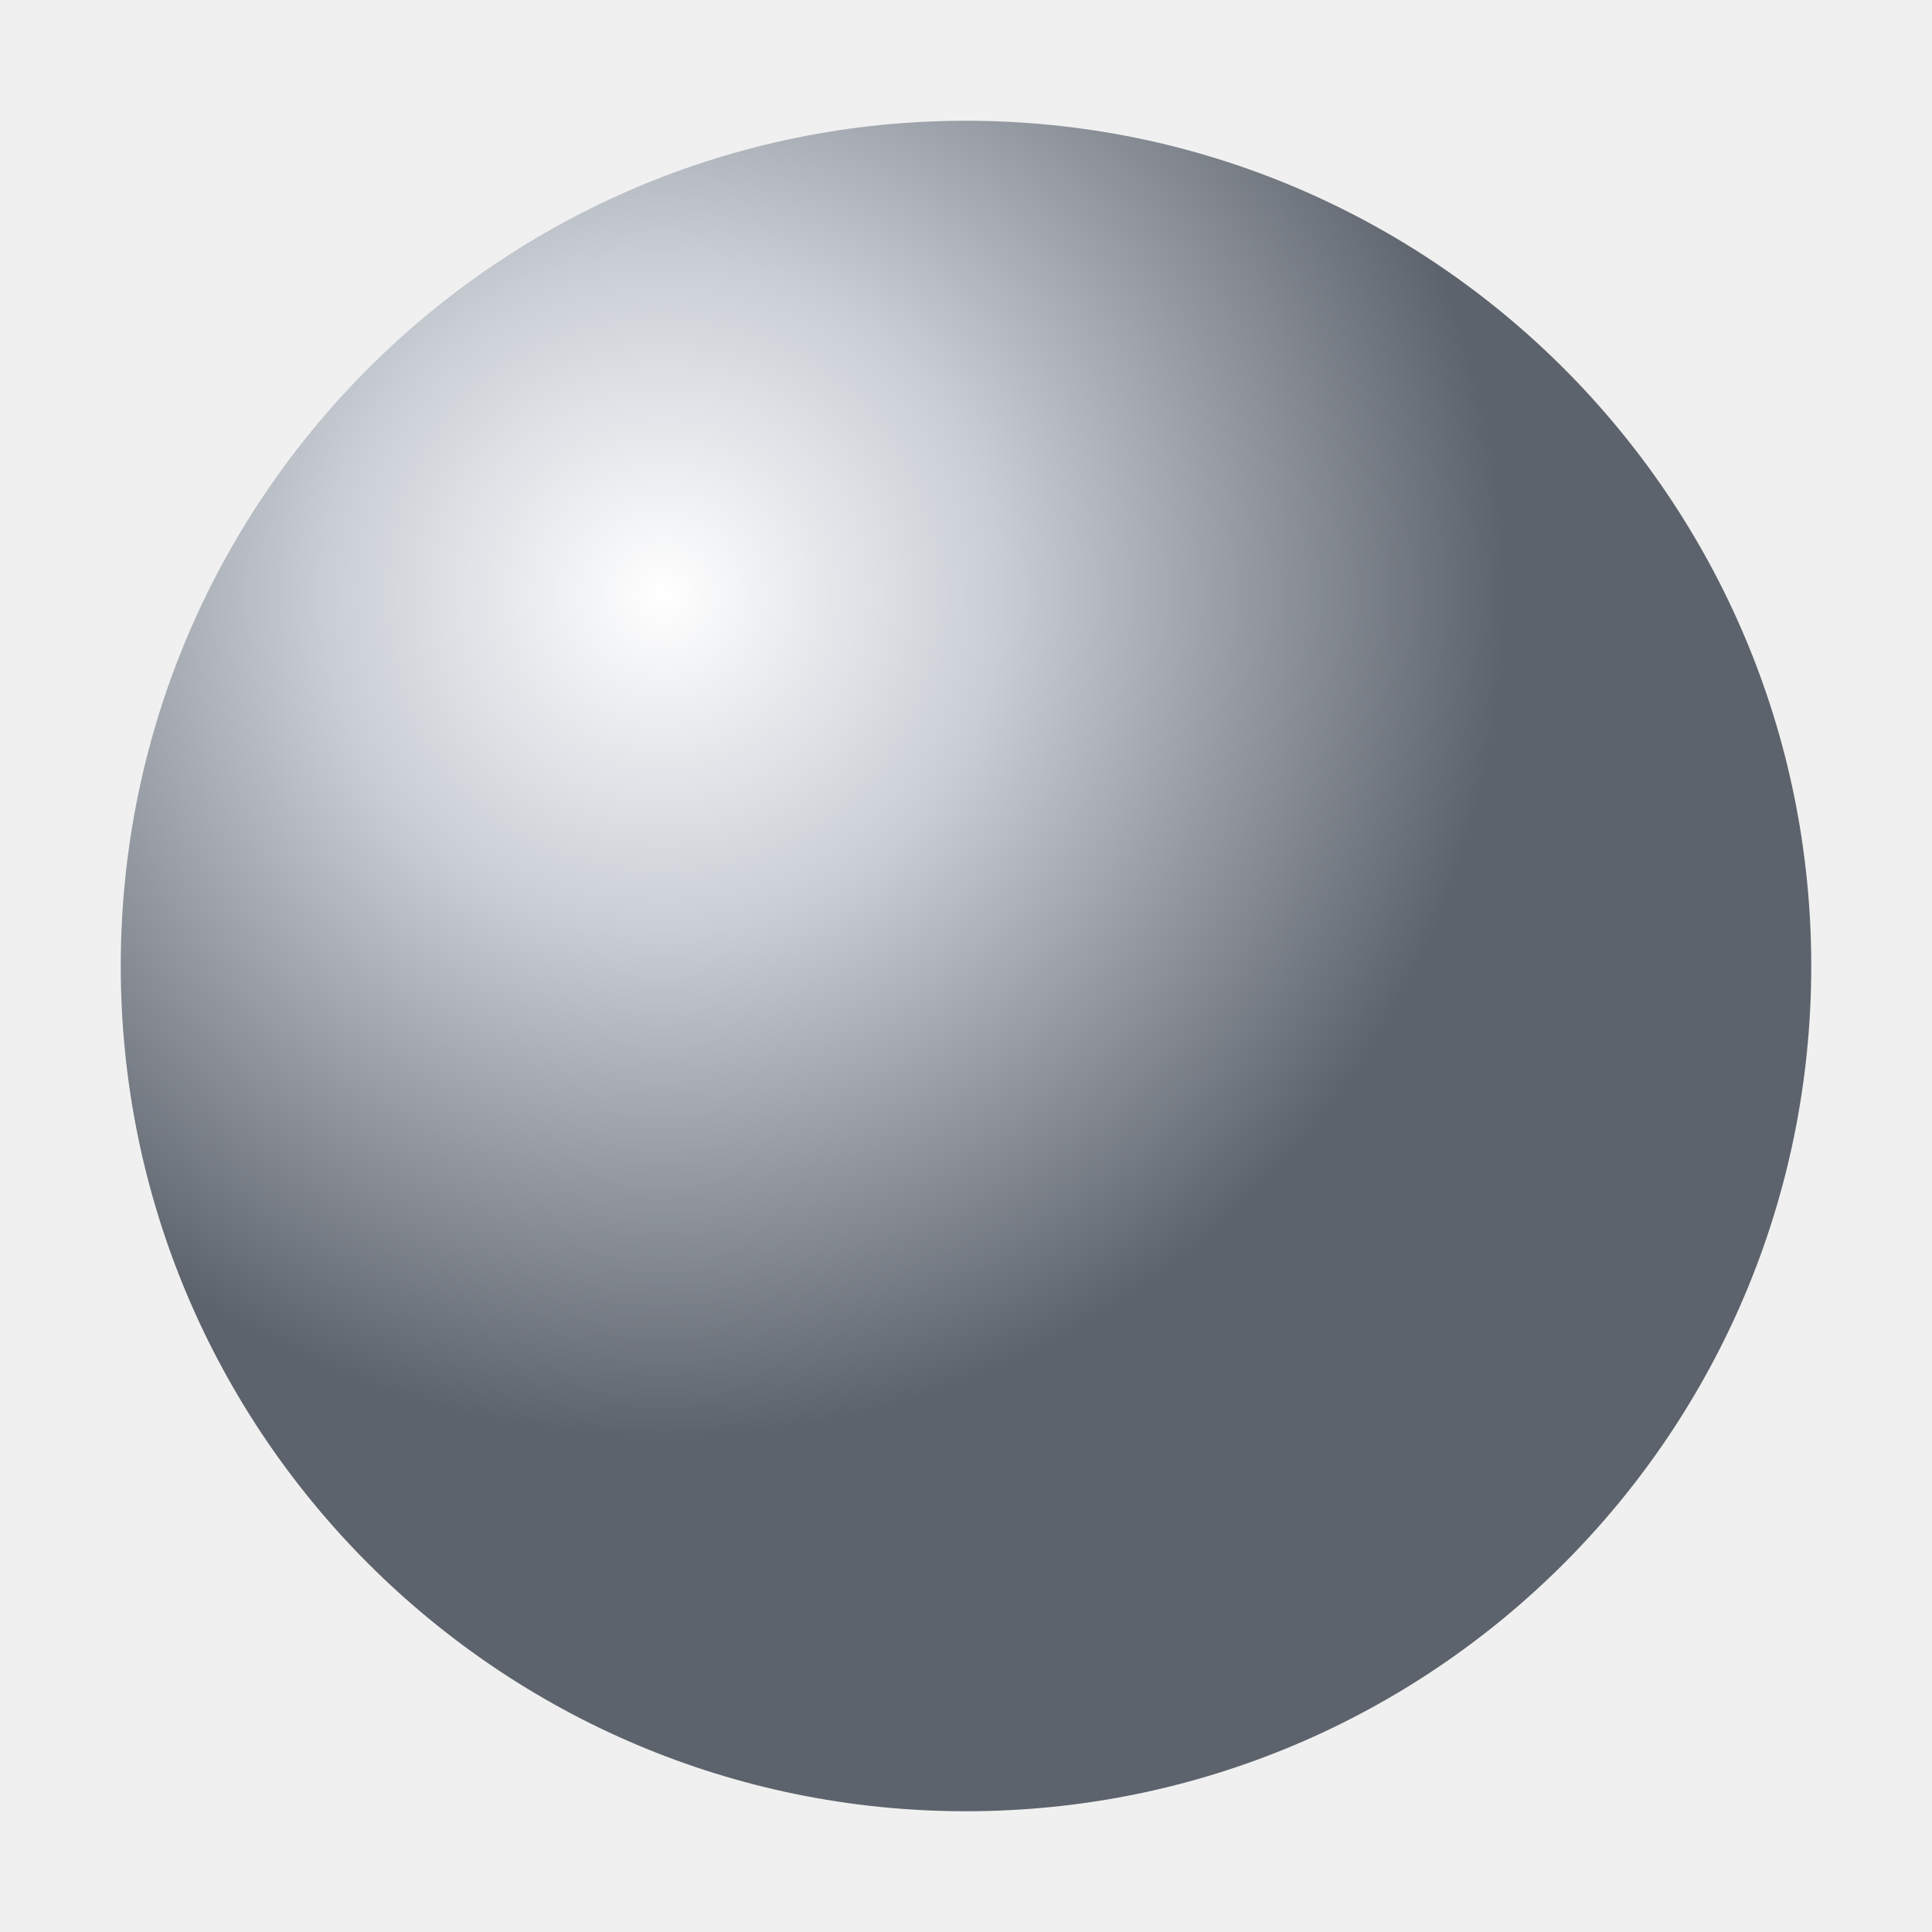
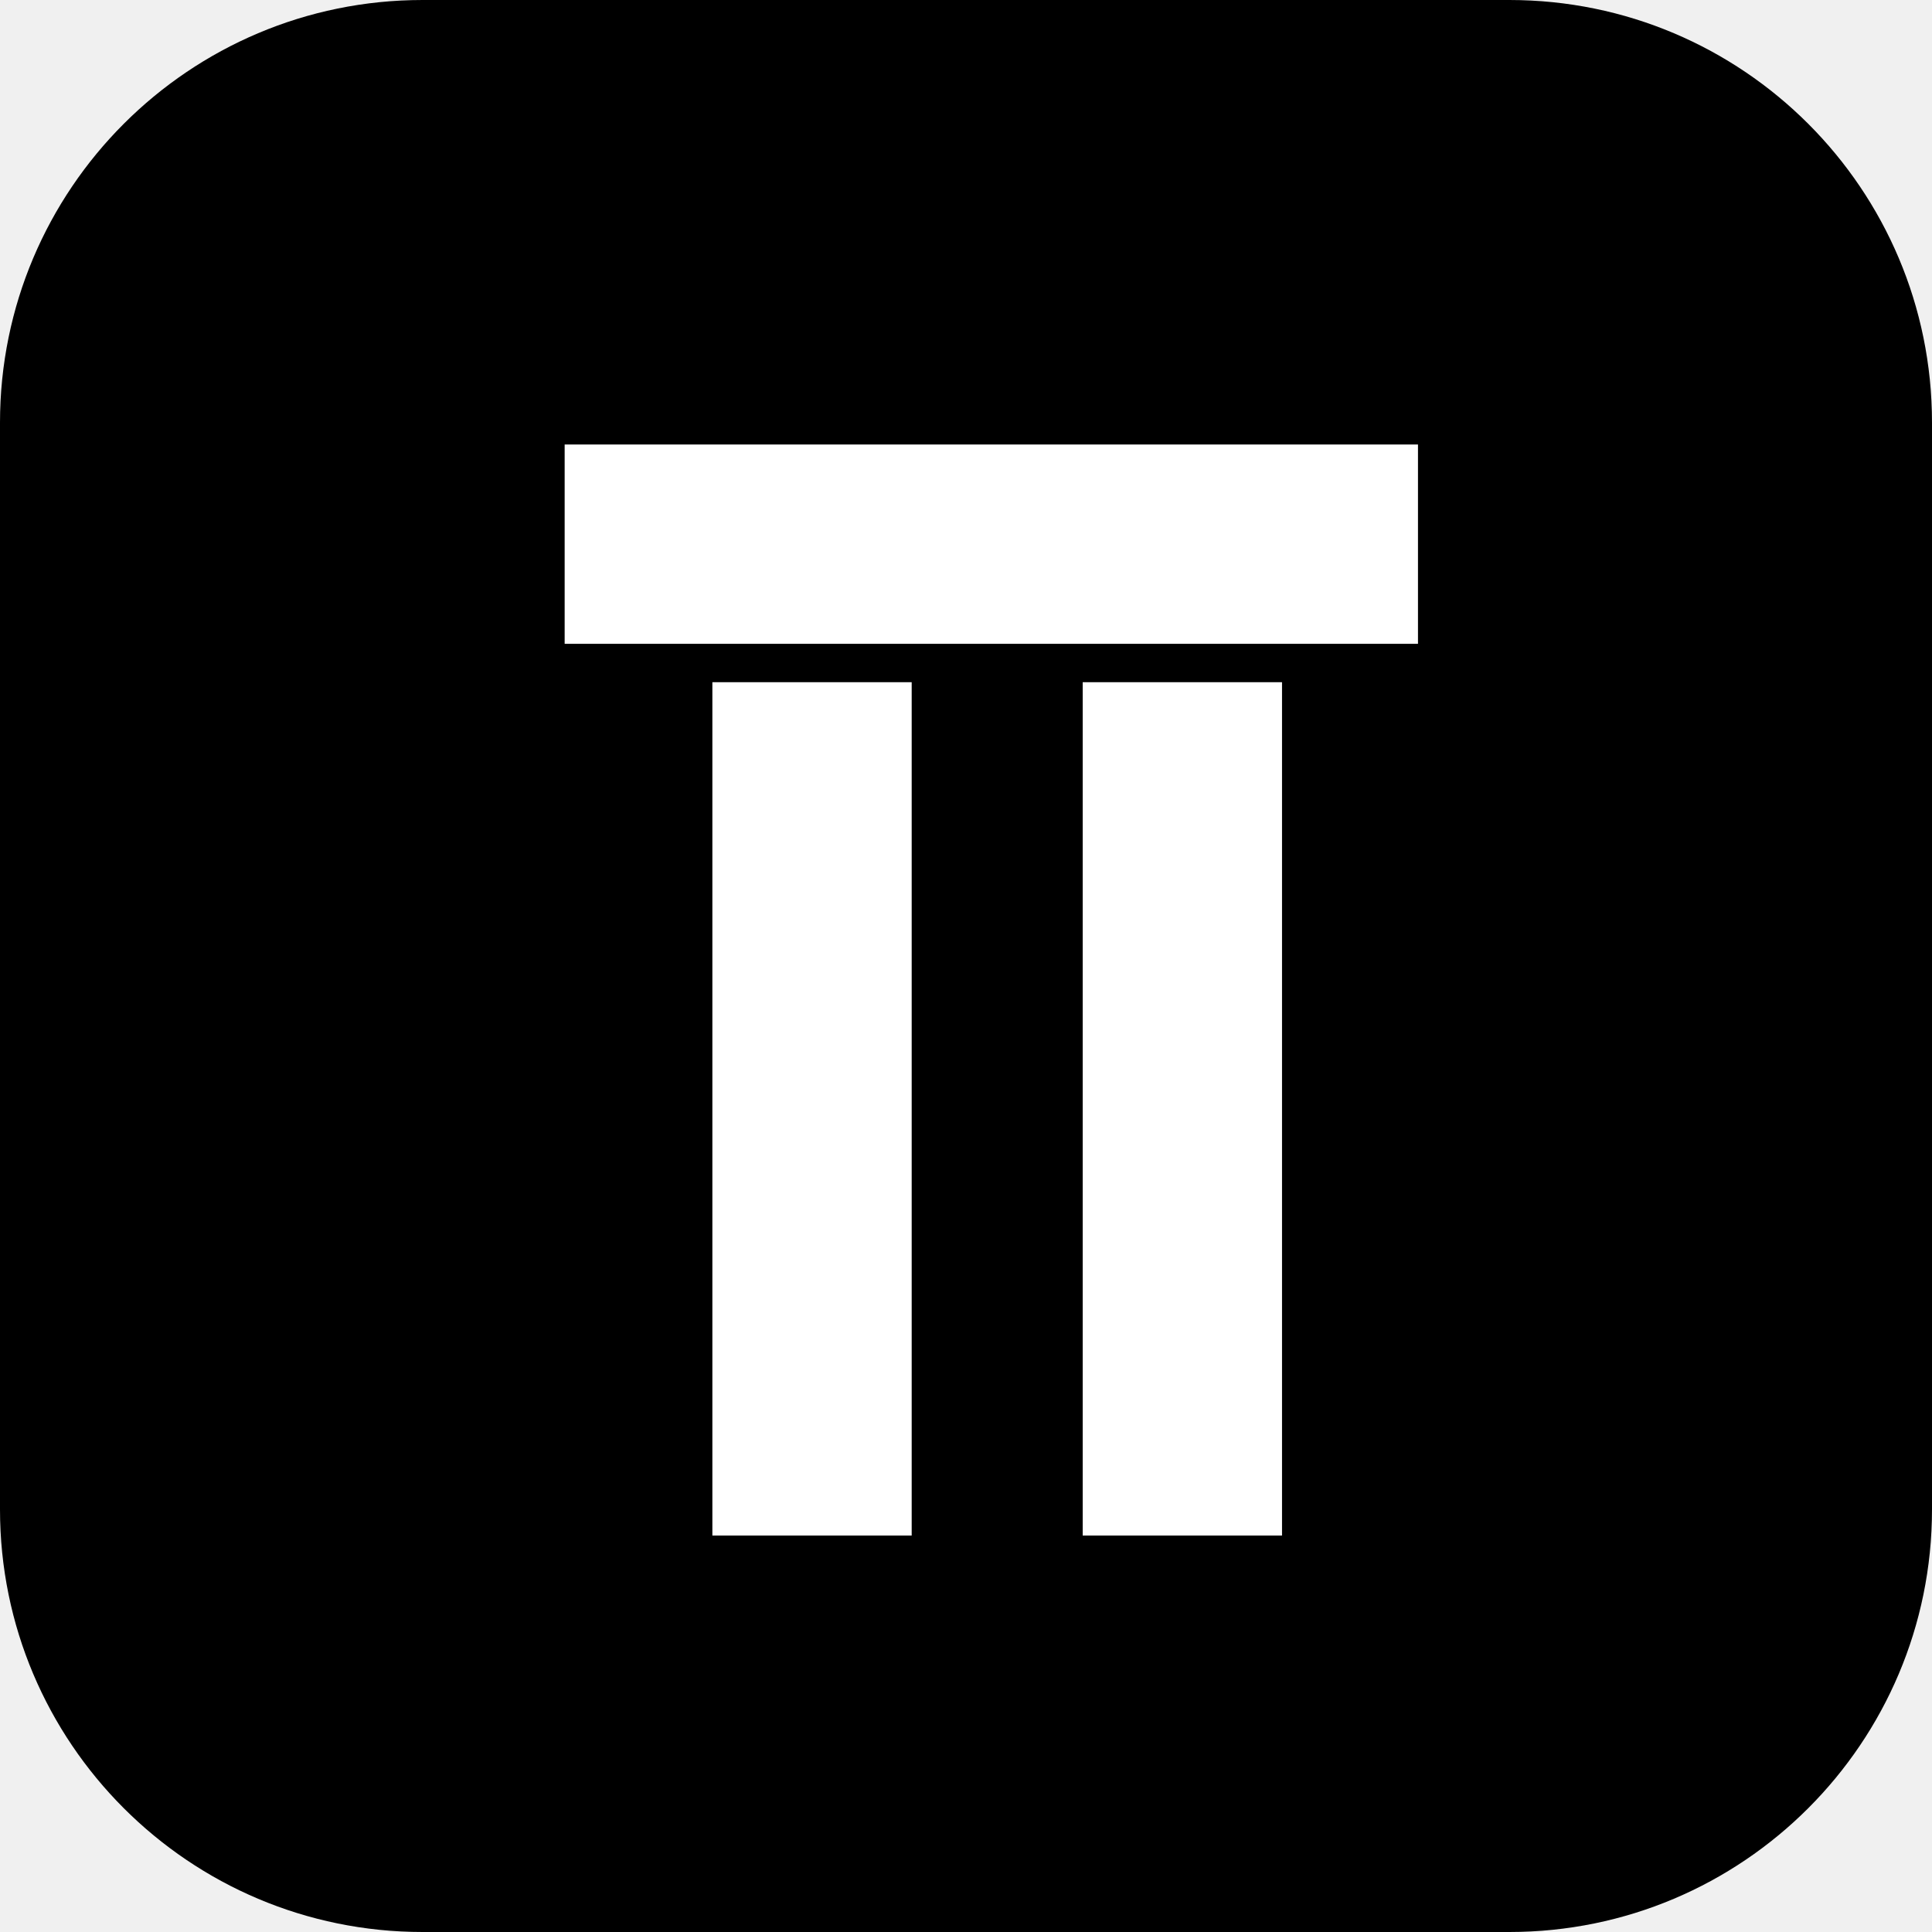
<svg xmlns="http://www.w3.org/2000/svg" viewBox="0 0 32 32">
-   <defs>
-     <radialGradient id="g" cx=".32" cy=".28">
-       <stop offset="0" stop-color="#fff" />
-       <stop offset=".4" stop-color="#c9ced5" />
-       <stop offset="1" stop-color="#5d636c" />
-     </radialGradient>
-   </defs>
-   <circle cx="16" cy="16" r="14" fill="url(#g)" />
+   <rect width="32" height="32" rx="7" fill="#000000" />
+   <g transform="translate(5.2 5.2) scale(0.1723)">
+     <g transform="translate(-57 -82.5)">
+       <rect x="81.1" y="95.05" width="82.03" height="19.16" fill="#ffffff" />
+       <rect x="95.3" y="117.9" width="19.16" height="82.03" fill="#ffffff" />
+       <rect x="130.9" y="117.9" width="19.16" height="82.03" fill="#ffffff" />
+     </g>
+   </g>
</svg>
